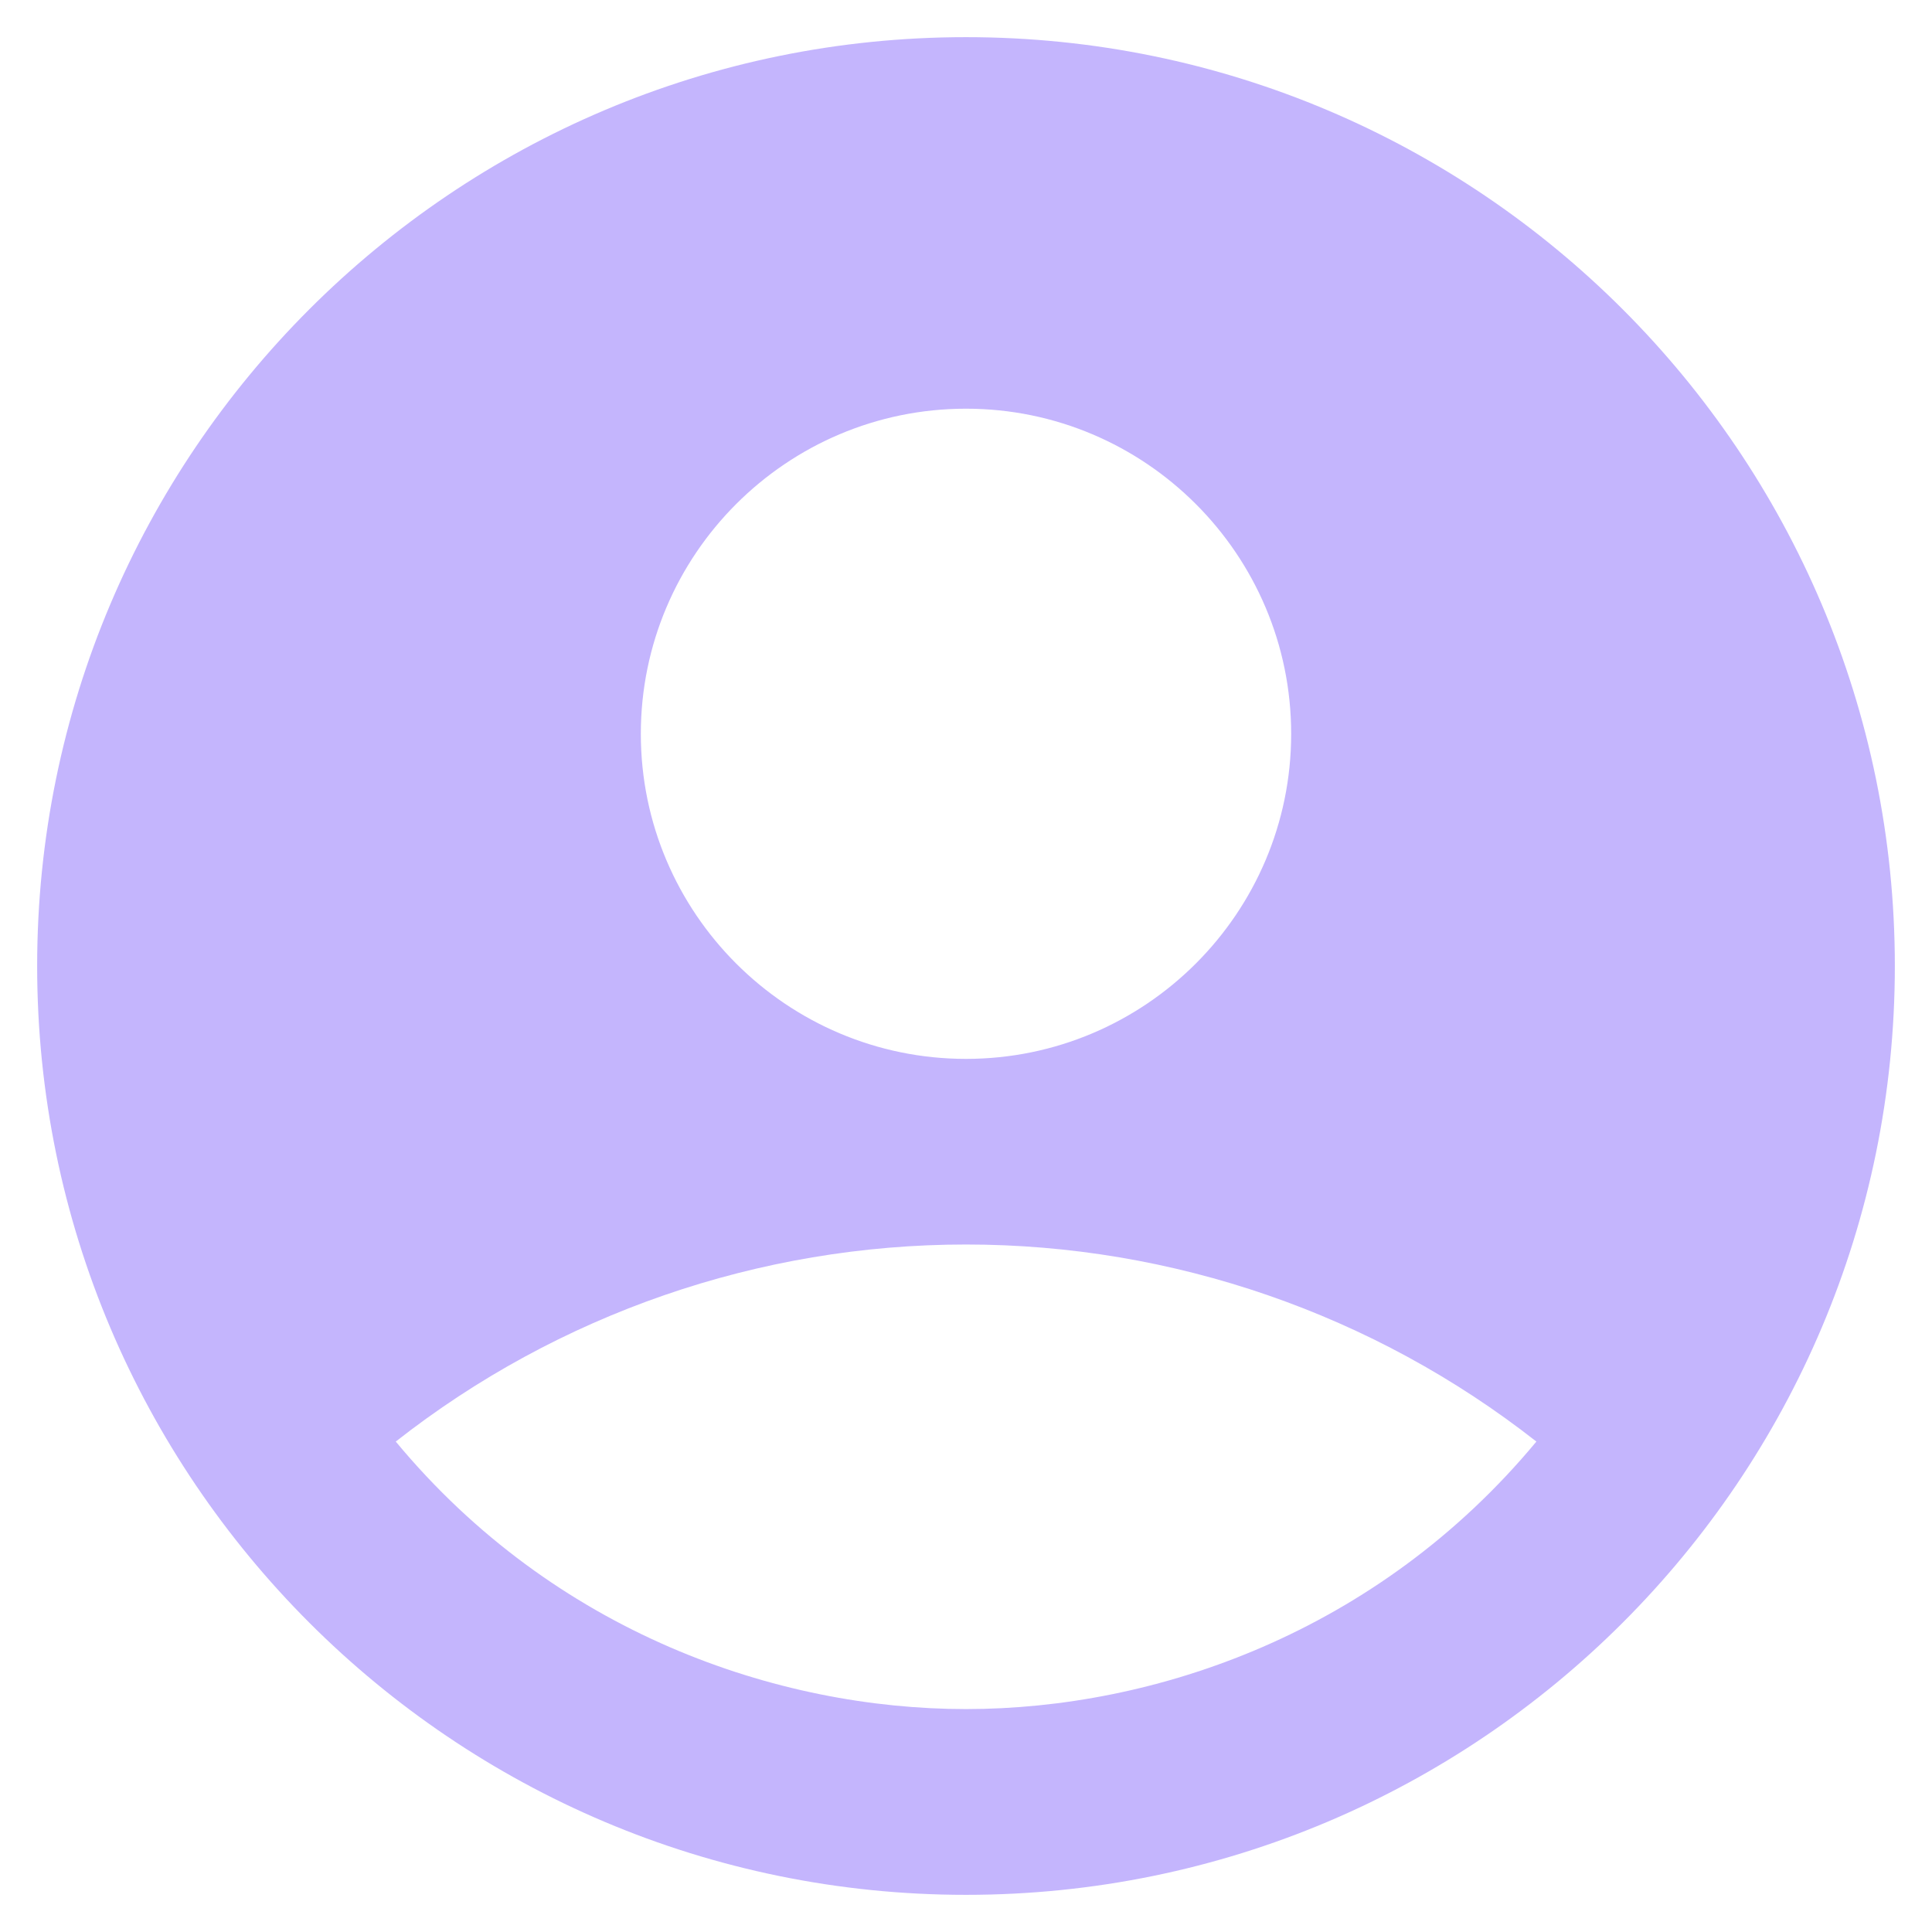
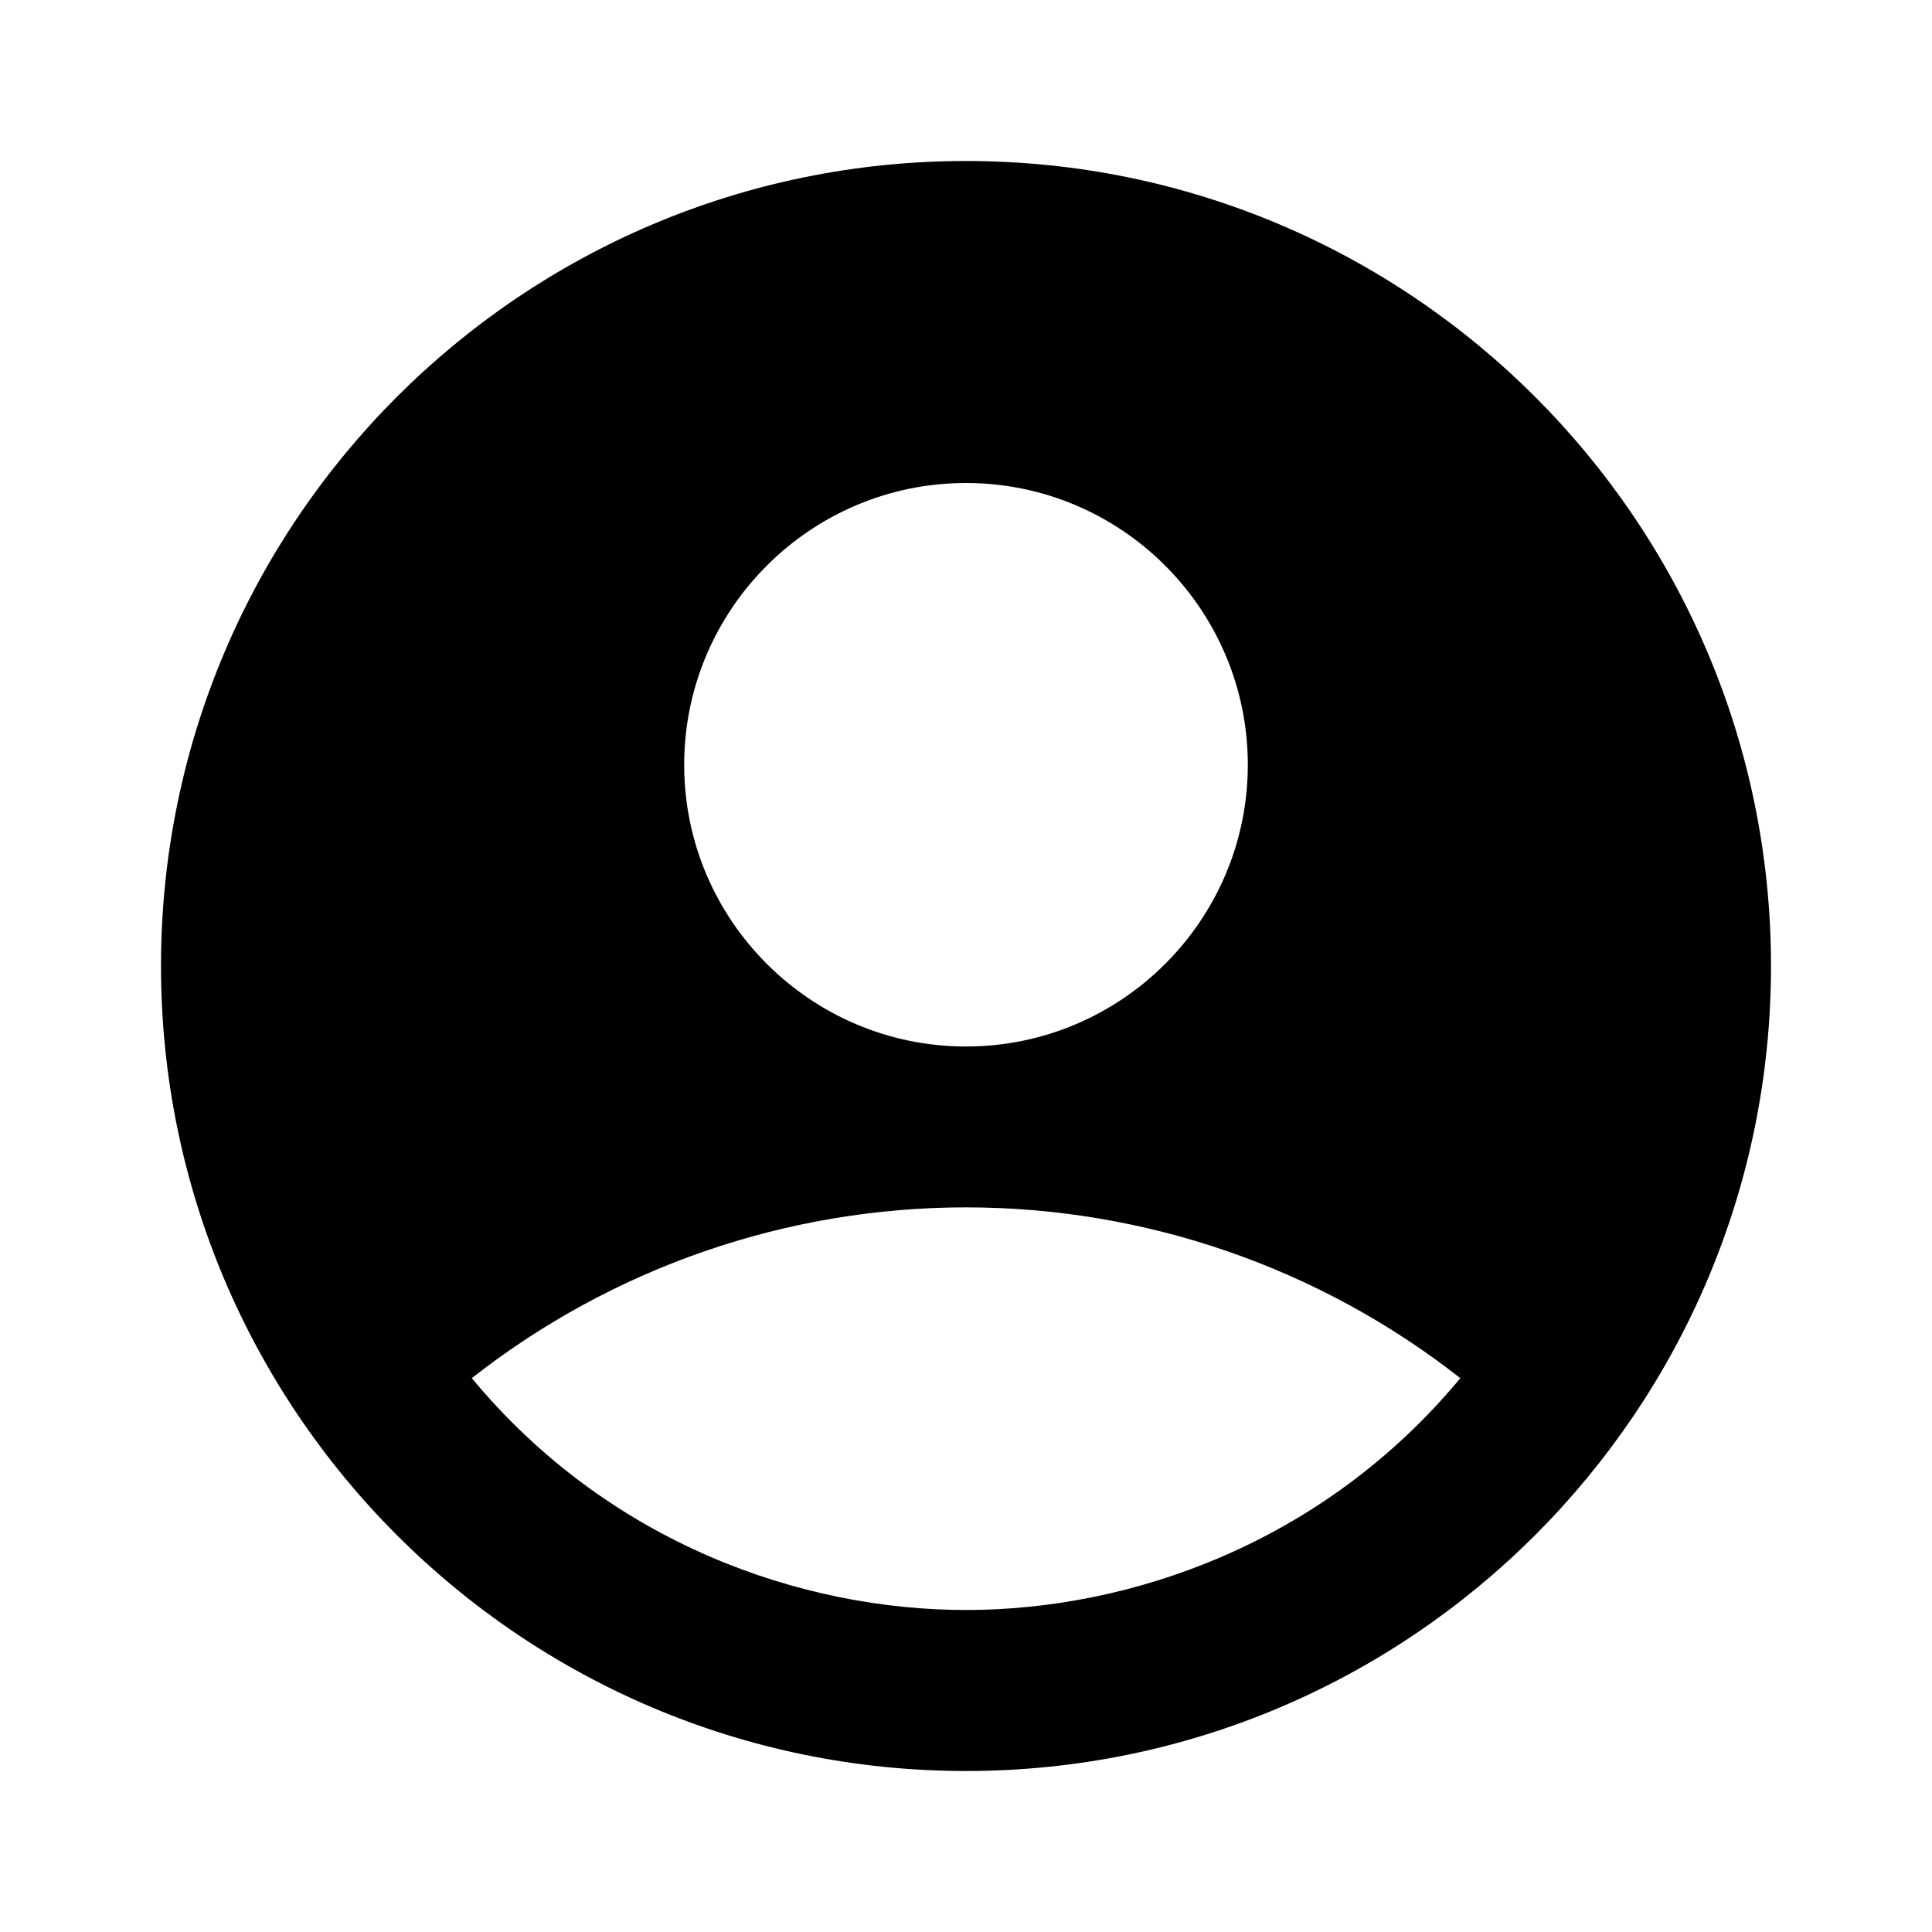
- <svg xmlns="http://www.w3.org/2000/svg" width="13" height="13" viewBox="0 0 13 13" fill="none">
-   <path d="M6.5 0.25C3.05 0.25 0.25 3.05 0.25 6.5C0.25 9.95 3.05 12.75 6.5 12.75C9.95 12.75 12.75 9.95 12.75 6.5C12.75 3.05 9.95 0.25 6.5 0.25ZM6.5 2.75C7.706 2.75 8.688 3.731 8.688 4.938C8.688 6.144 7.706 7.125 6.5 7.125C5.294 7.125 4.312 6.144 4.312 4.938C4.312 3.731 5.294 2.75 6.5 2.75ZM6.5 11.5C5.231 11.5 3.731 10.988 2.663 9.7C3.757 8.841 5.109 8.374 6.5 8.374C7.891 8.374 9.243 8.841 10.338 9.7C9.269 10.988 7.769 11.5 6.5 11.5Z" fill="#C4B5FD" />
+ <svg xmlns="http://www.w3.org/2000/svg" width="512pt" height="512pt" viewBox="0 0 15 15" fill="currentColor">
+   <path d="M7.5 1.25C4.05 1.25 1.25 4.05 1.25 7.5C1.25 10.95 4.05 13.75 7.5 13.75C10.95 13.75 13.75 10.95 13.75 7.5C13.75 4.05 10.95 1.25 7.5 1.25ZM7.5 3.75C8.706 3.75 9.688 4.731 9.688 5.938C9.688 7.144 8.706 8.125 7.5 8.125C6.294 8.125 5.312 7.144 5.312 5.938C5.312 4.731 6.294 3.75 7.5 3.75ZM7.5 12.5C6.231 12.5 4.731 11.988 3.663 10.7C4.757 9.841 6.109 9.374 7.5 9.374C8.891 9.374 10.243 9.841 11.338 10.7C10.269 11.988 8.769 12.5 7.5 12.5Z" fill="currentColor" />
</svg>
